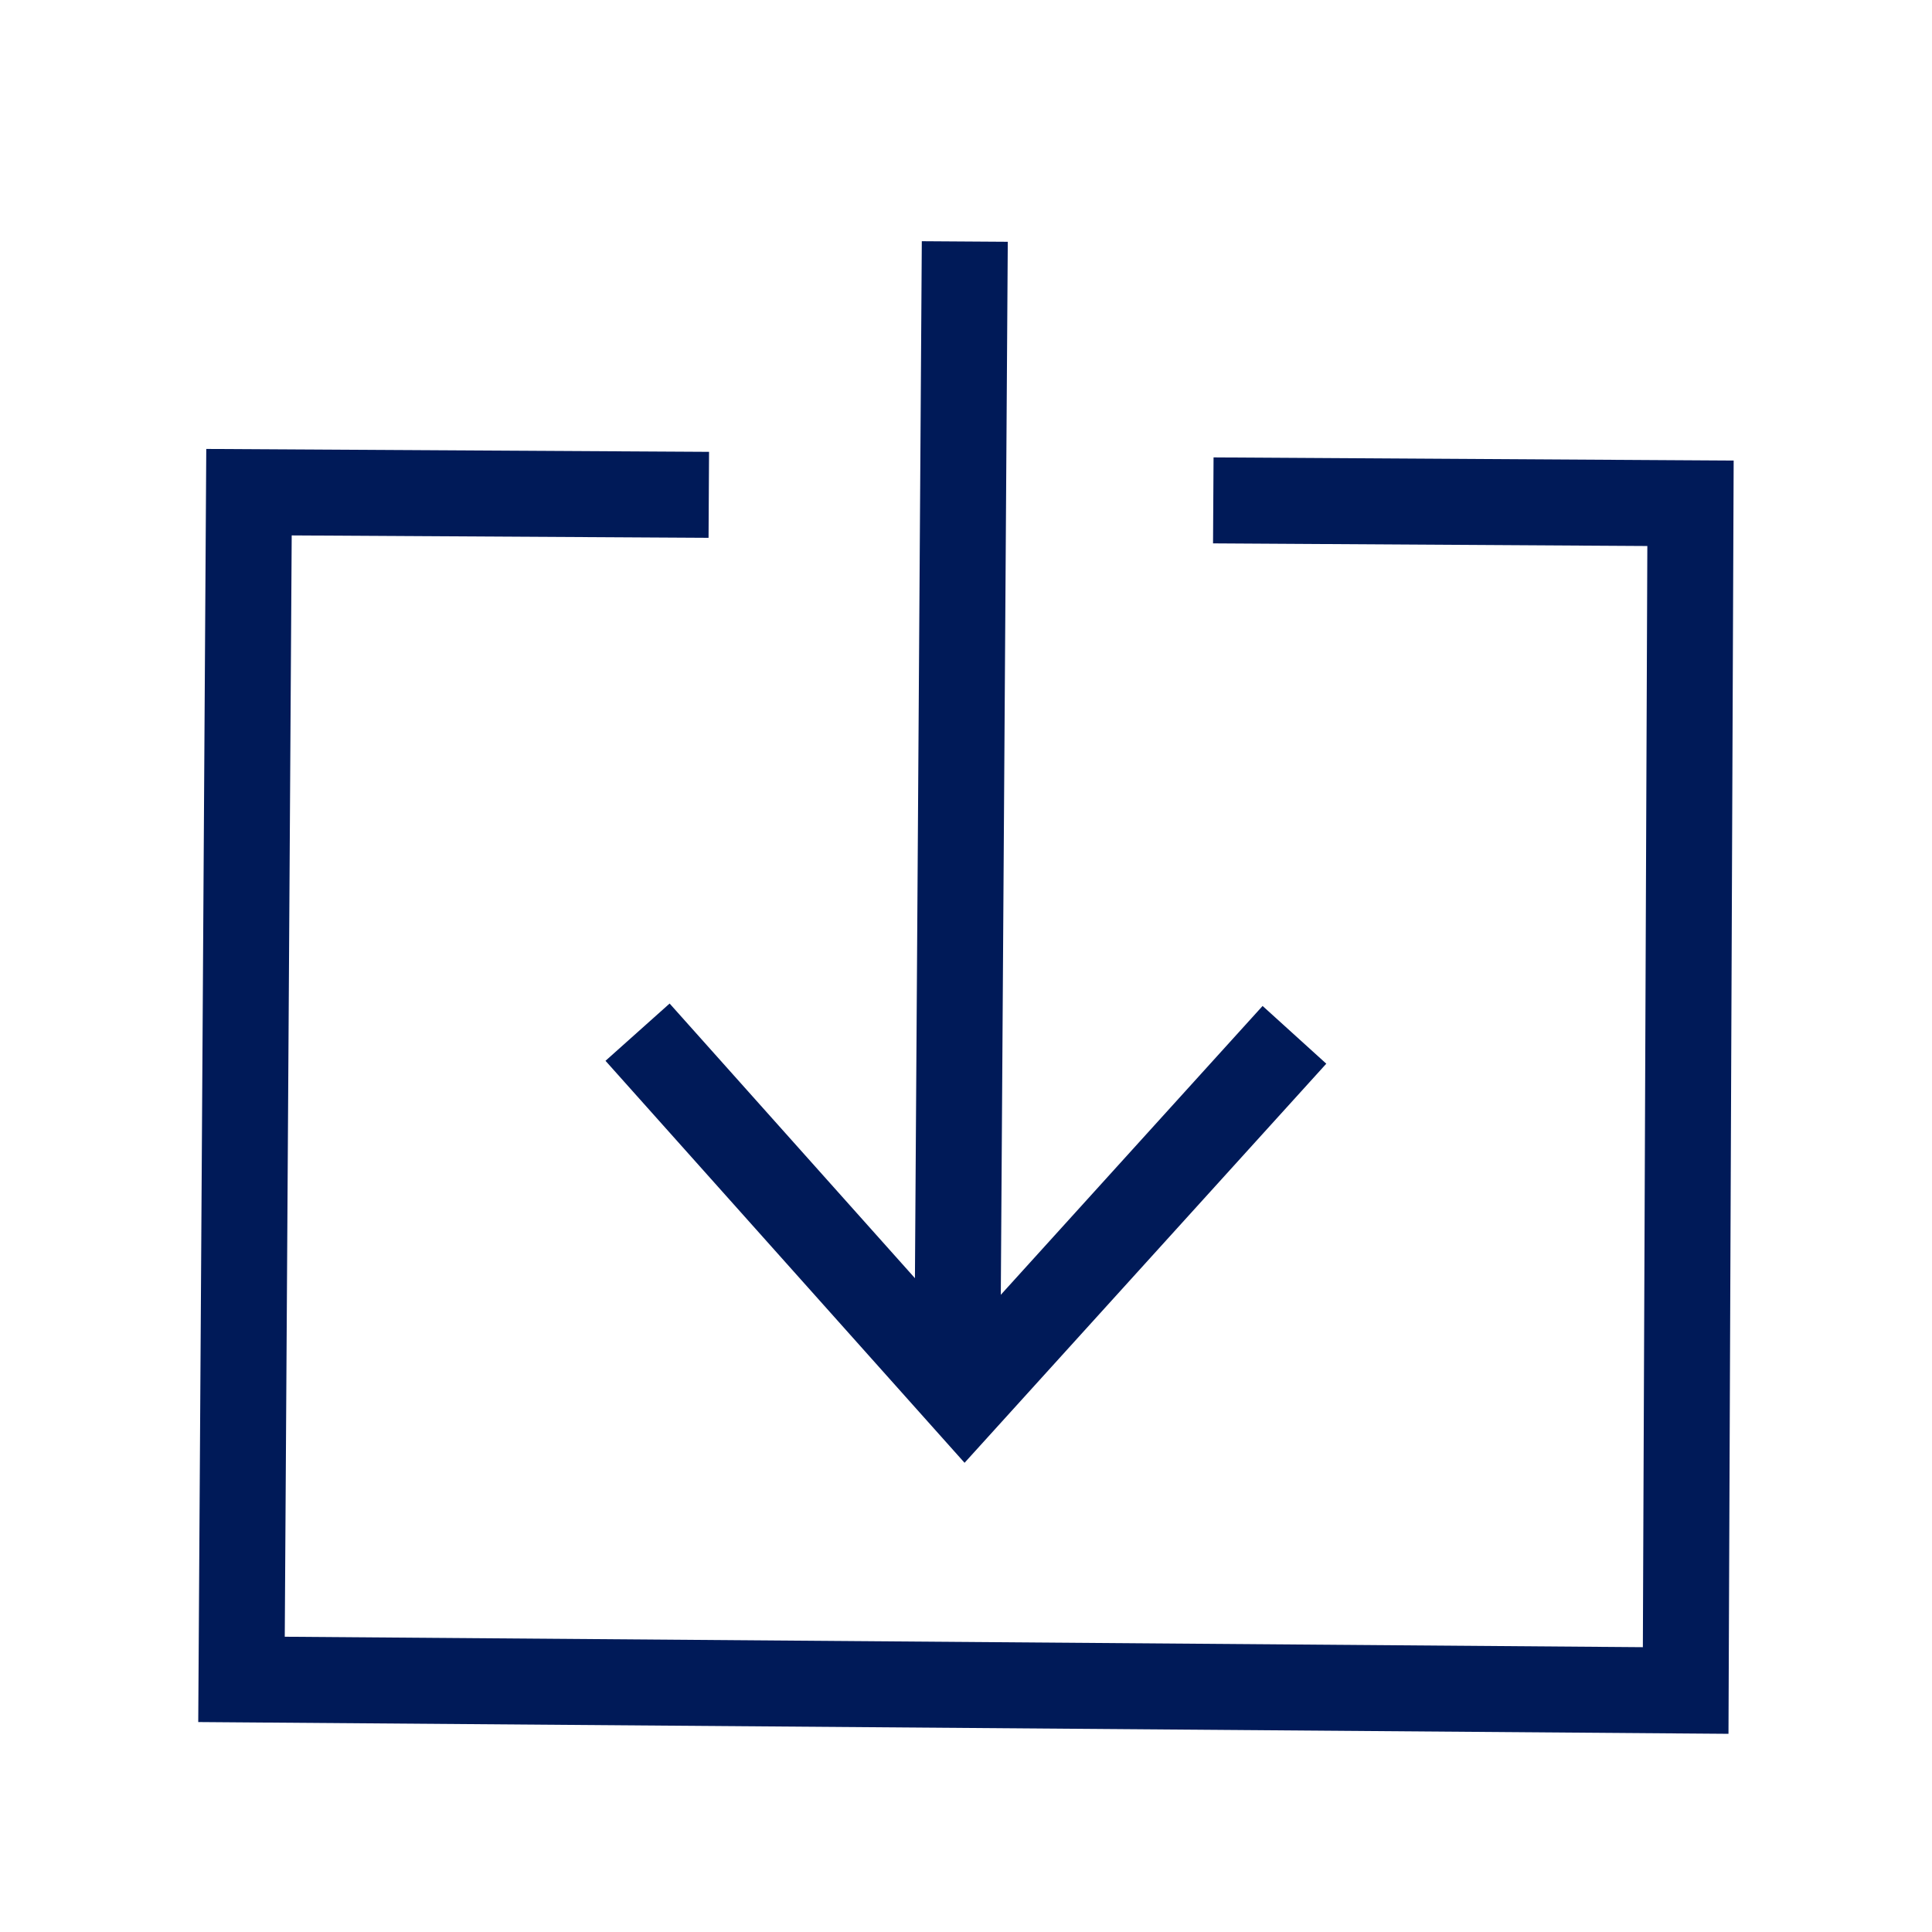
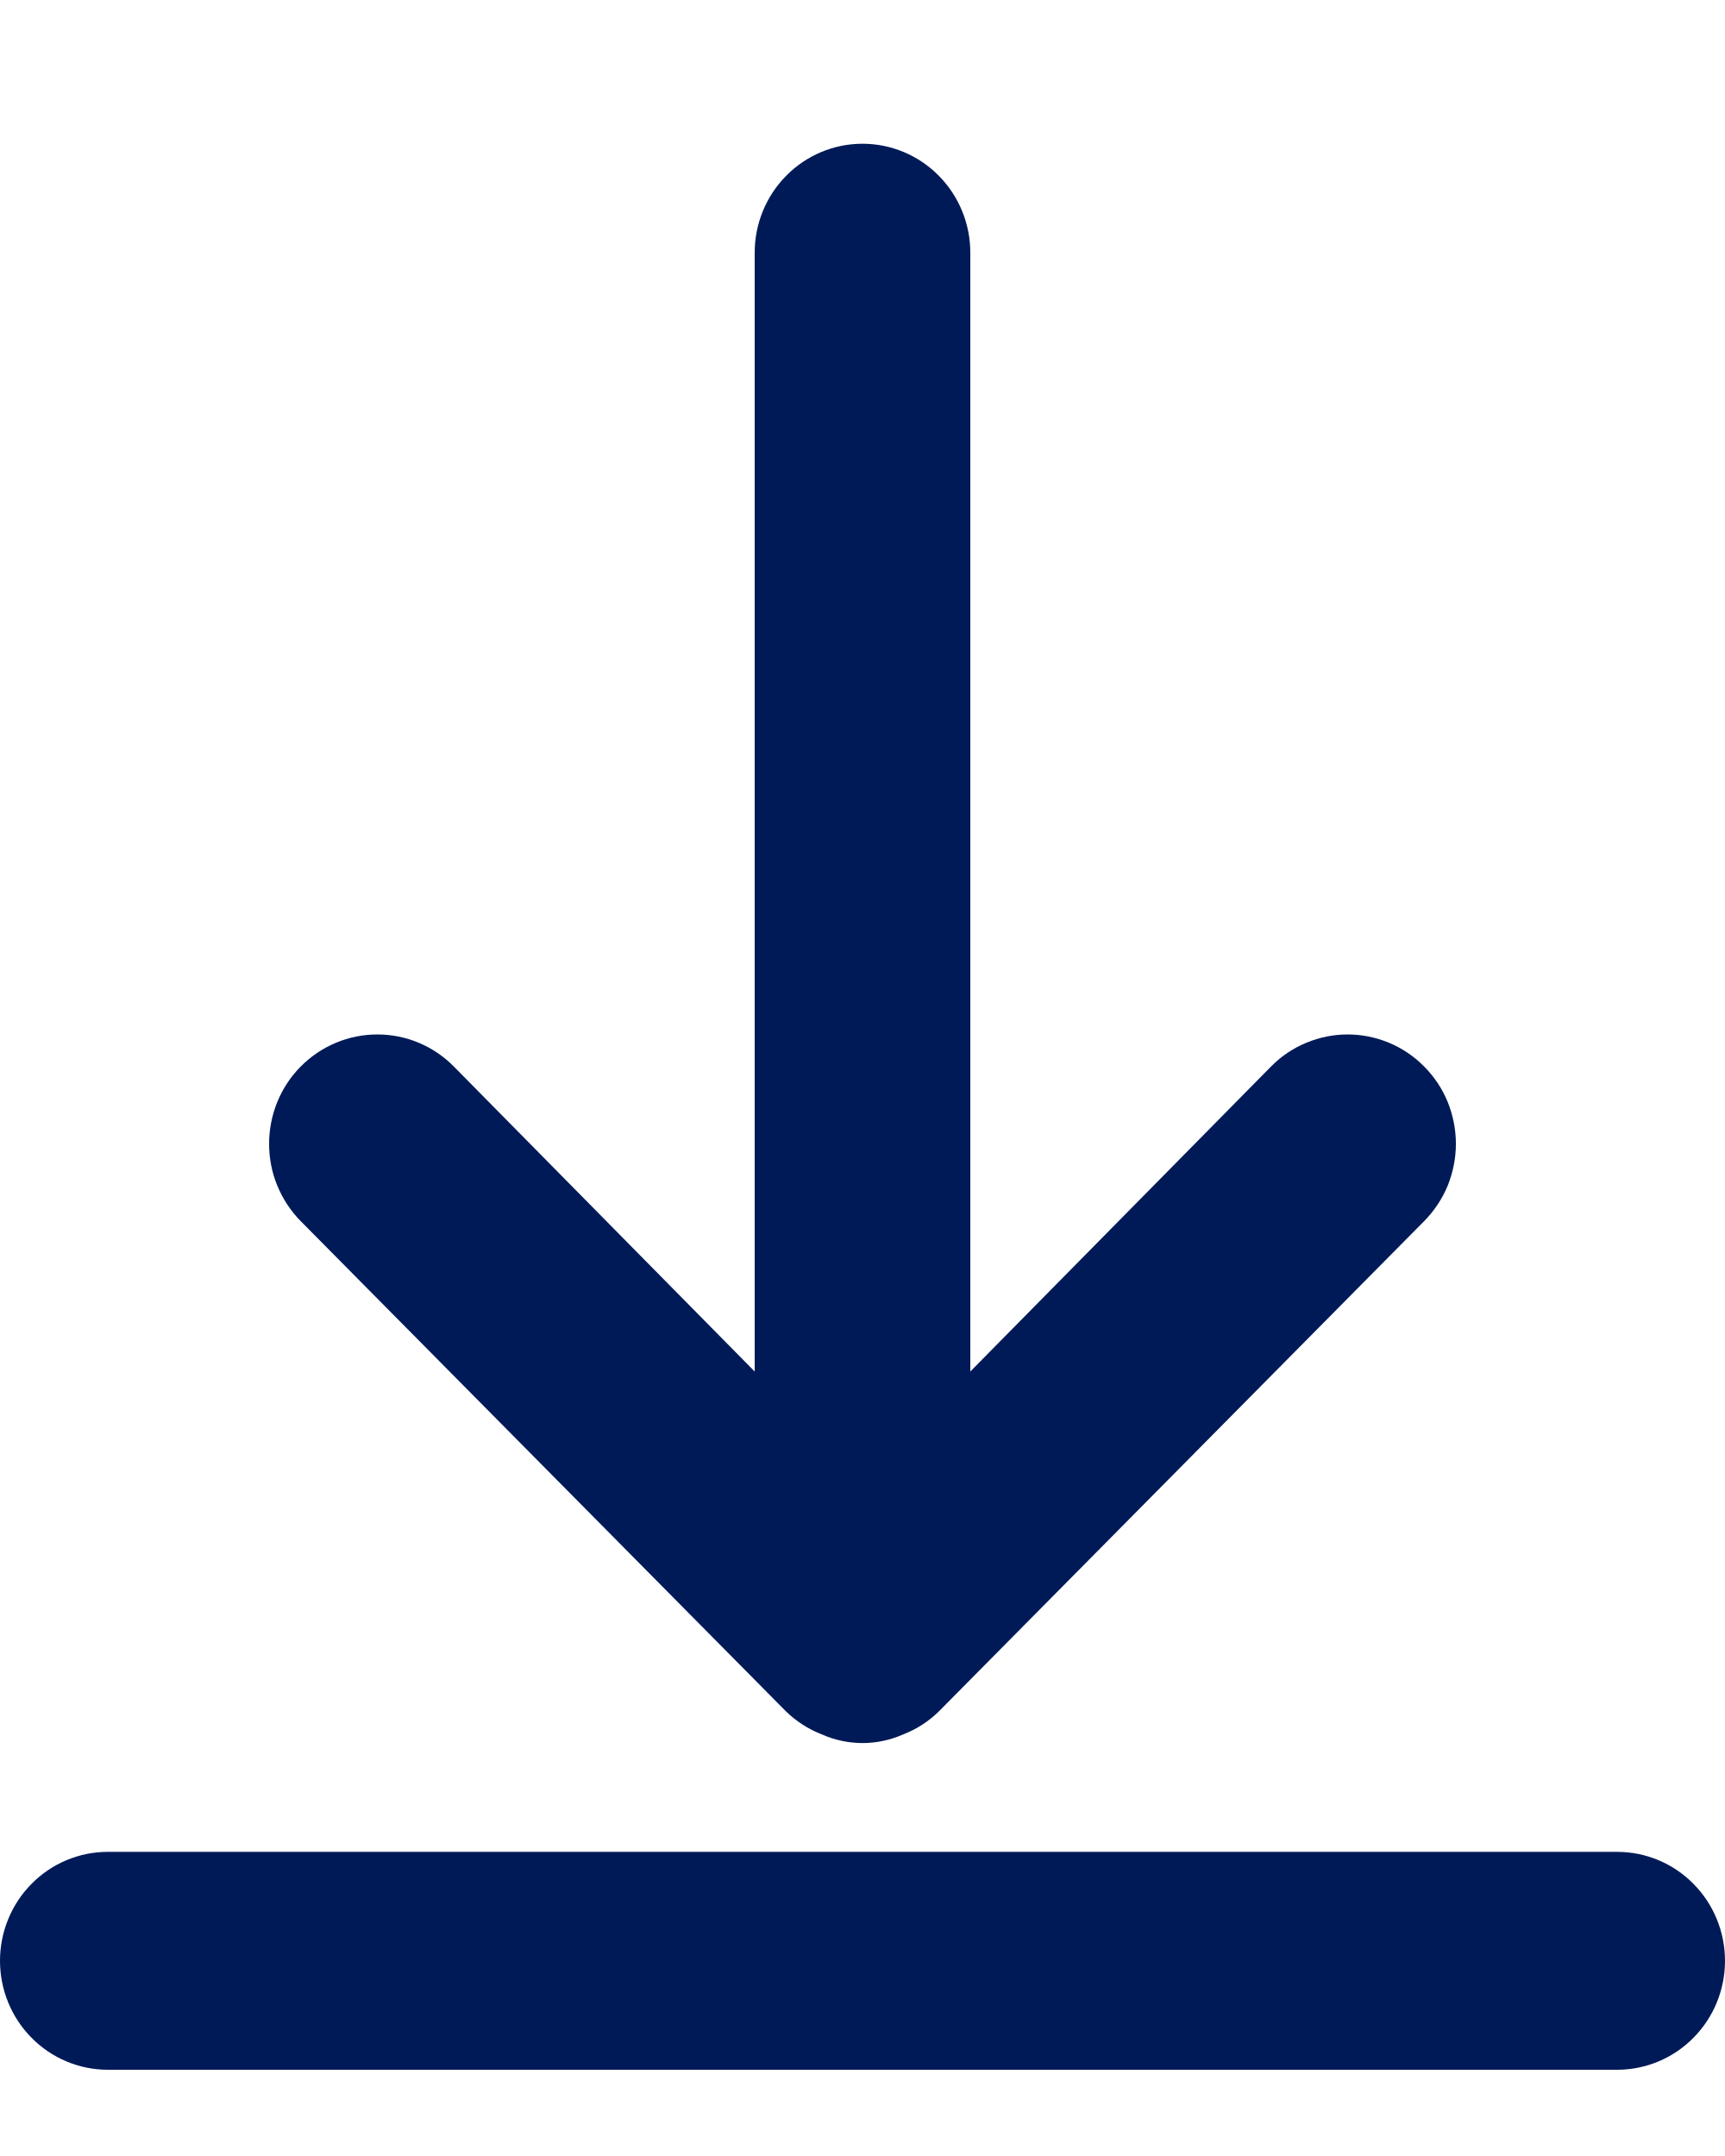
- <svg xmlns="http://www.w3.org/2000/svg" width="8" height="8" viewBox="0 0 8 8" fill="none">
-   <path d="M5.024 2.072L7 2.084L6.98 7L1 6.954L1.031 2.038L2.935 2.049" stroke="#001A58" stroke-width="0.356" stroke-miterlimit="10" />
-   <path d="M3.995 1L3.964 5.677" stroke="#001A58" stroke-width="0.356" stroke-miterlimit="10" />
-   <path d="M2.64 4.274L3.995 5.791L5.36 4.285" stroke="#001A58" stroke-width="0.356" stroke-miterlimit="10" />
+ <svg xmlns="http://www.w3.org/2000/svg" width="12" height="15" viewBox="0 0 12 15" fill="none">
+   <path d="M5.467 11.906C5.539 11.976 5.623 12.03 5.715 12.066C5.805 12.106 5.902 12.127 6 12.127C6.098 12.127 6.195 12.106 6.285 12.066C6.377 12.03 6.461 11.976 6.532 11.906L9.907 8.496C9.977 8.425 10.033 8.341 10.071 8.249C10.108 8.157 10.128 8.058 10.128 7.958C10.128 7.858 10.108 7.759 10.071 7.667C10.033 7.574 9.977 7.49 9.907 7.42C9.837 7.349 9.754 7.293 9.663 7.255C9.572 7.217 9.474 7.197 9.375 7.197C9.276 7.197 9.178 7.217 9.087 7.255C8.995 7.293 8.912 7.349 8.842 7.42L6.75 9.542V1.758C6.75 1.557 6.671 1.364 6.53 1.222C6.39 1.08 6.199 1 6 1C5.801 1 5.61 1.08 5.47 1.222C5.329 1.364 5.25 1.557 5.25 1.758V9.542L3.157 7.42C3.016 7.277 2.825 7.197 2.625 7.197C2.425 7.197 2.234 7.277 2.092 7.42C1.951 7.562 1.872 7.756 1.872 7.958C1.872 8.058 1.891 8.157 1.929 8.249C1.967 8.341 2.022 8.425 2.092 8.496L5.467 11.906Z" fill="#001A58" />
+   <path d="M11.25 12.884H0.75C0.551 12.884 0.36 12.964 0.22 13.106C0.079 13.248 0 13.441 0 13.642C0 13.843 0.079 14.036 0.22 14.178C0.36 14.32 0.551 14.4 0.75 14.4H11.25C11.449 14.4 11.64 14.32 11.78 14.178C11.921 14.036 12 13.843 12 13.642C12 13.441 11.921 13.248 11.78 13.106C11.64 12.964 11.449 12.884 11.25 12.884Z" fill="#001A58" />
</svg>
